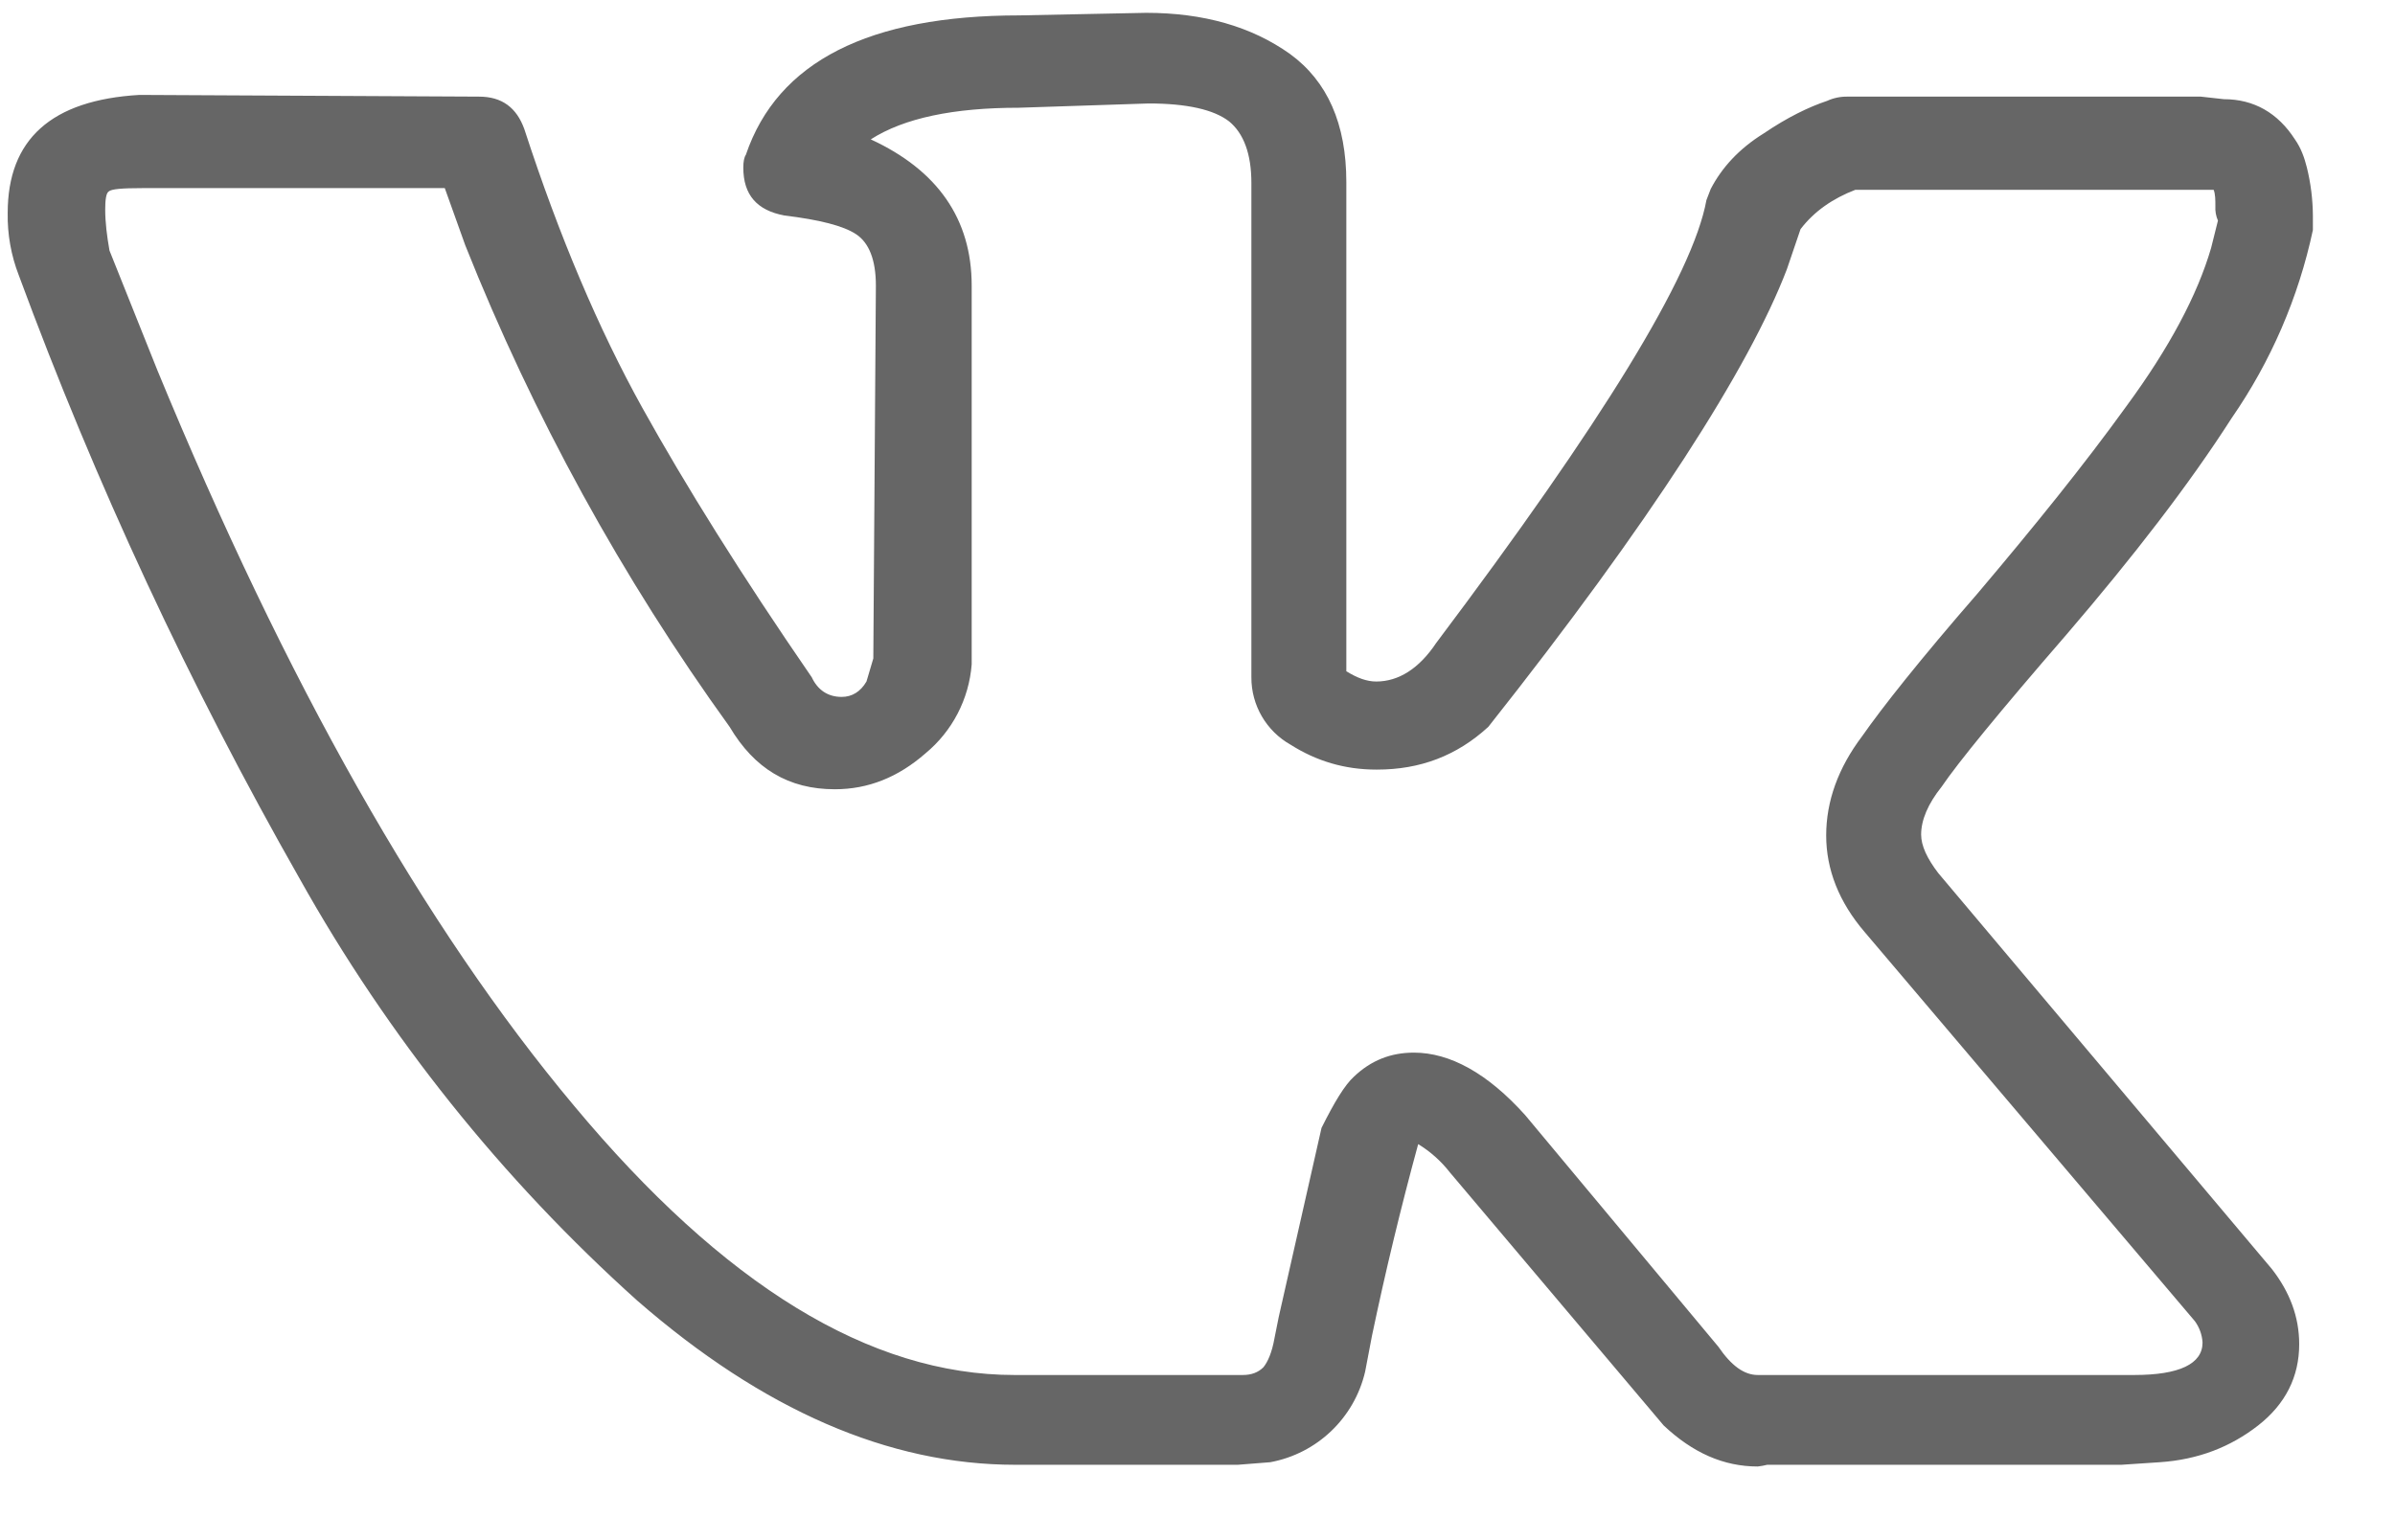
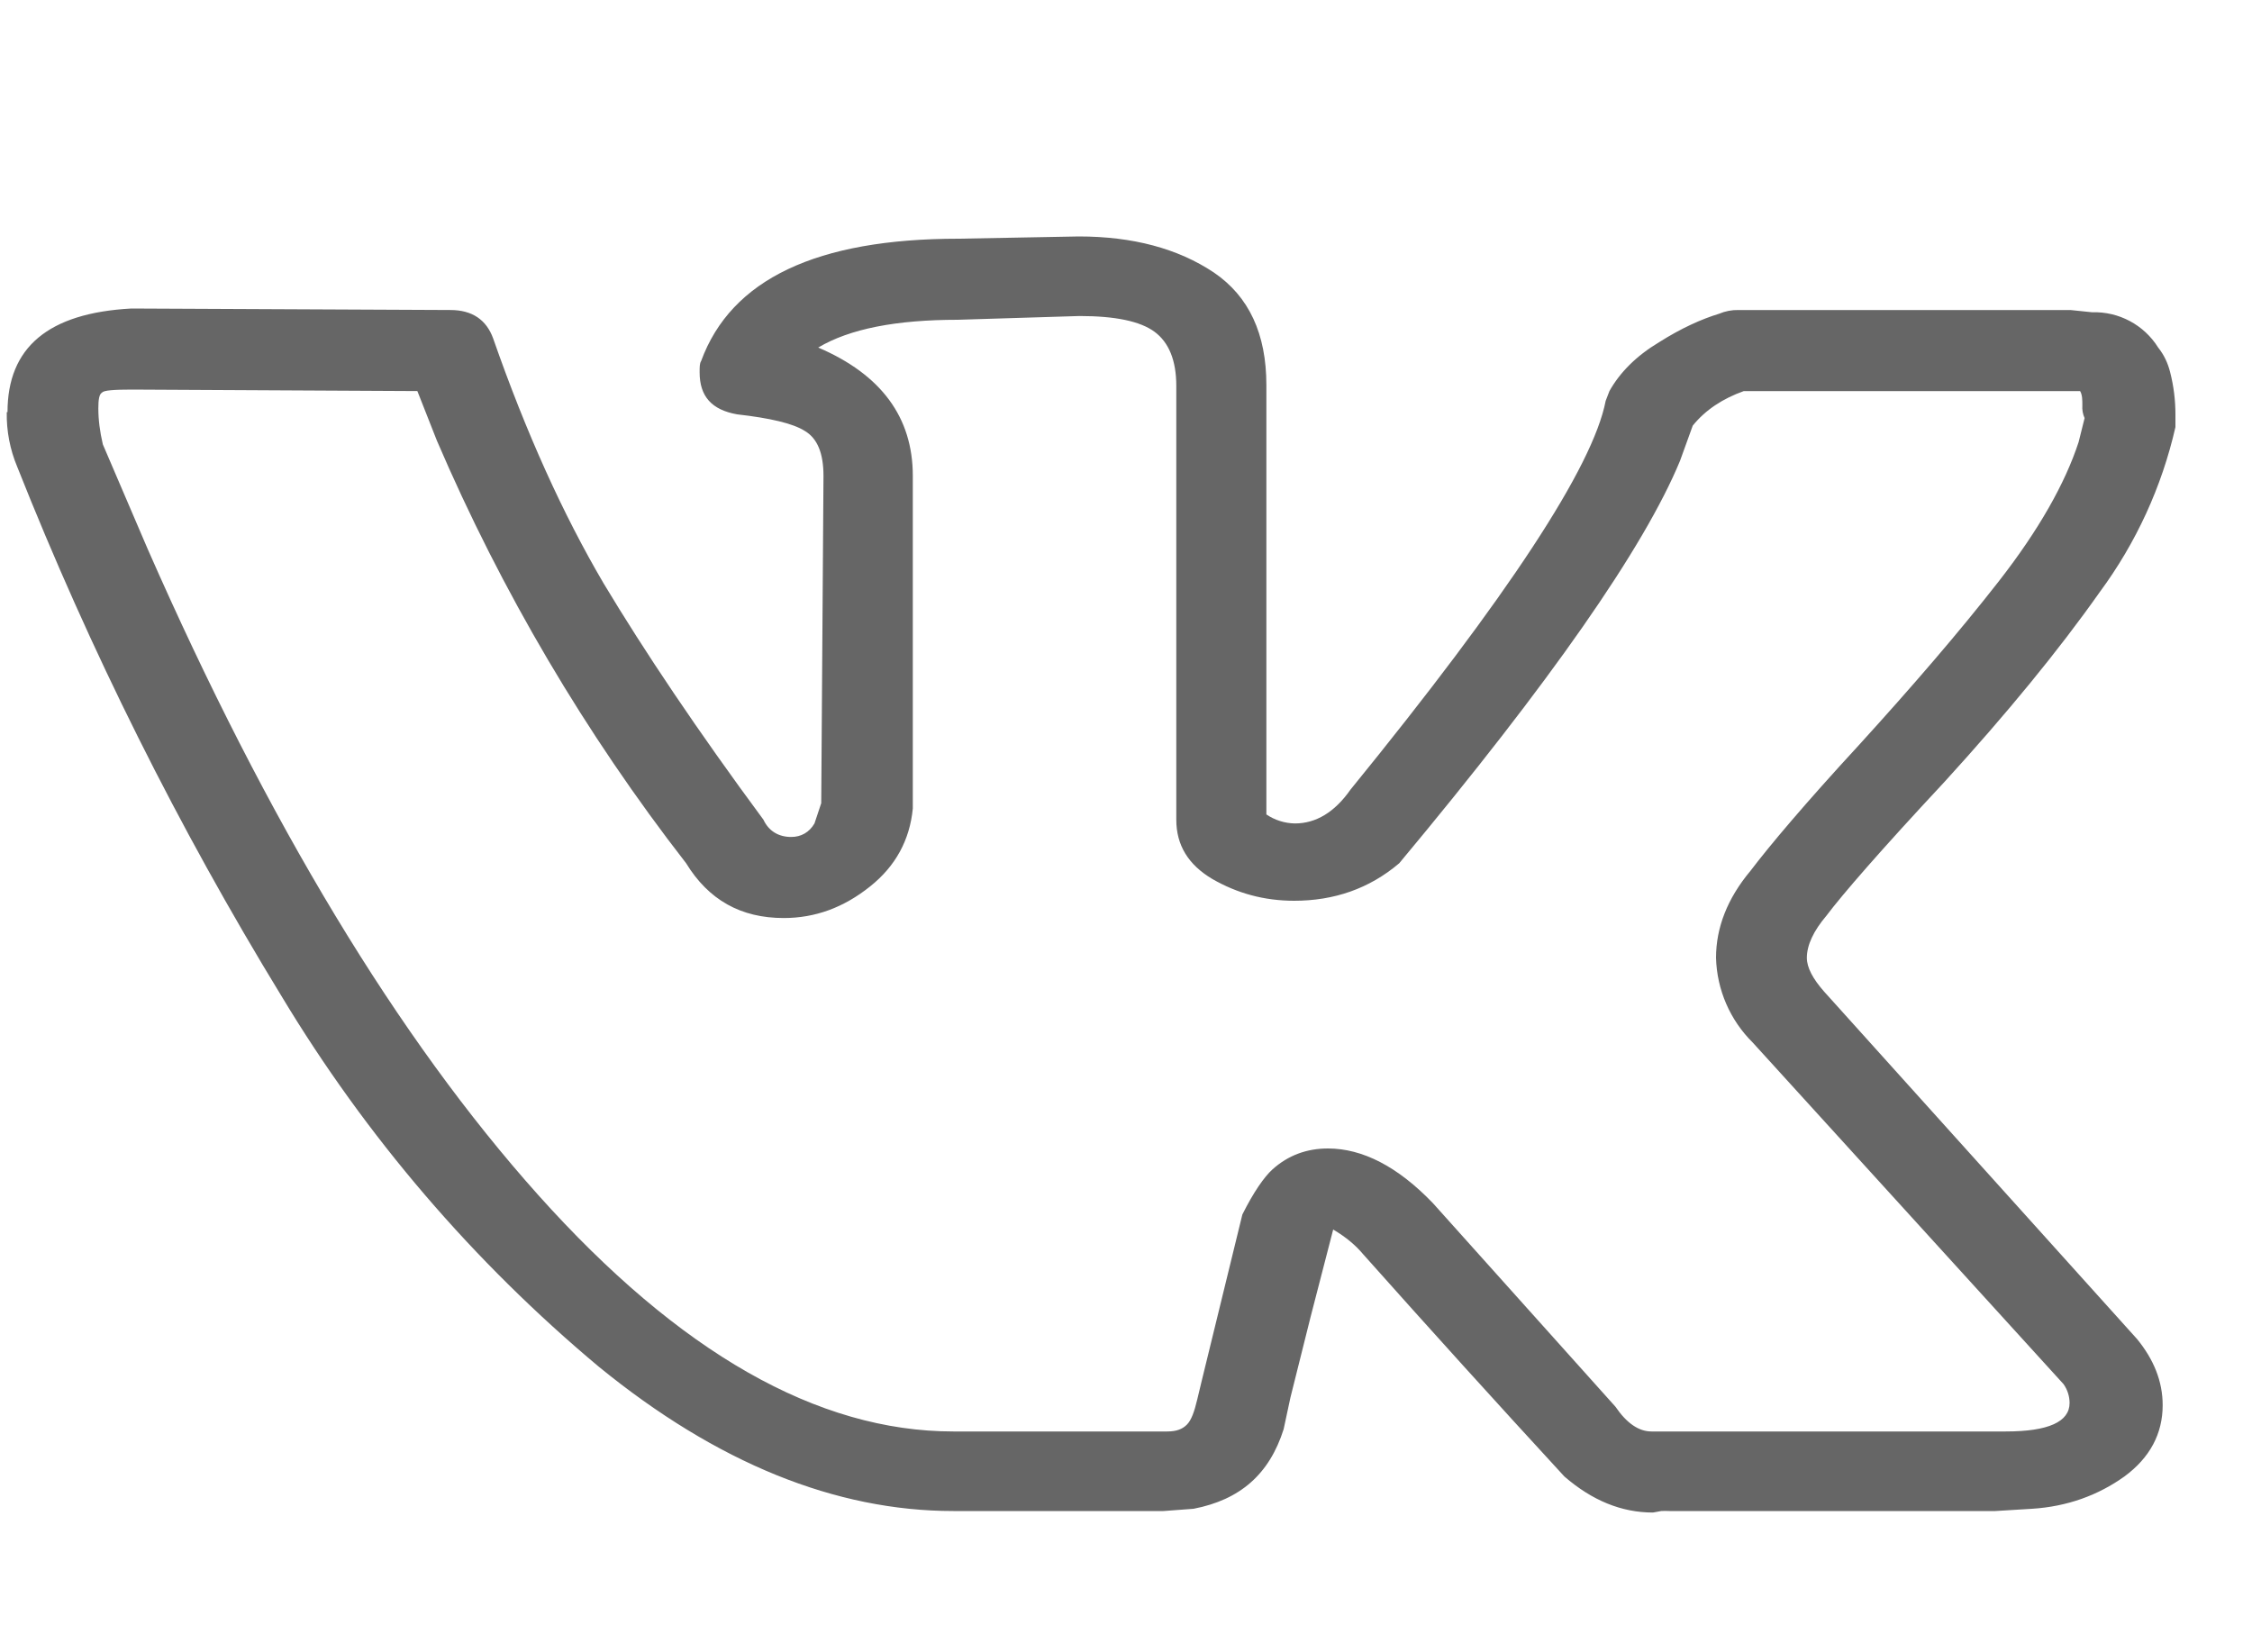
- <svg xmlns="http://www.w3.org/2000/svg" width="28" height="18" fill="none">
-   <path d="M.09 2.49c0-.86.51-1.32 1.54-1.38l3.97.02c.27 0 .44.13.53.38.41 1.26.87 2.34 1.38 3.26.5.9 1.16 1.96 1.98 3.15.07.15.19.23.35.23.12 0 .22-.06.29-.18l.08-.27.03-4.36c0-.3-.08-.5-.23-.6-.15-.1-.43-.17-.84-.22-.32-.06-.48-.24-.48-.56 0-.07.01-.12.03-.15C9.09.72 10.16.18 11.92.18L13.4.15c.67 0 1.23.16 1.68.48.44.32.66.82.66 1.5v5.72c.13.08.24.12.35.12.26 0 .5-.15.7-.45 1.94-2.58 3-4.3 3.16-5.18l.05-.13c.13-.25.33-.47.62-.65.28-.19.53-.31.74-.38a.55.55 0 01.24-.05h4.13l.27.03c.35 0 .63.16.83.47.07.1.11.21.14.33a2.42 2.42 0 01.07.56v.17a6.1 6.1 0 01-.95 2.2c-.5.78-1.15 1.62-1.93 2.53-.78.9-1.27 1.5-1.46 1.78-.16.2-.24.39-.24.56 0 .13.07.28.2.45l3.9 4.63c.21.27.32.56.32.88 0 .38-.16.7-.48.95-.32.25-.7.4-1.15.43l-.45.03H20.66a.86.86 0 01-.11.02c-.4 0-.76-.16-1.1-.48l-2.5-2.96a1.38 1.38 0 00-.37-.33 38.47 38.47 0 00-.54 2.24l-.08.42a1.4 1.4 0 01-1.11 1.06l-.38.03h-2.6c-1.48 0-2.95-.64-4.42-1.92a19.3 19.3 0 01-3.95-4.94A47.52 47.52 0 01.22 3.22a1.92 1.92 0 01-.13-.73zm16 6.51c-.37 0-.7-.1-1-.29a.9.9 0 01-.46-.79V2.14c0-.34-.09-.58-.26-.72-.18-.14-.5-.21-.94-.21l-1.52.05c-.76 0-1.34.12-1.73.37.78.36 1.18.93 1.18 1.71v4.43a1.5 1.5 0 01-.54 1.04c-.32.28-.67.42-1.06.42-.54 0-.94-.24-1.23-.73a26.16 26.16 0 01-3.09-5.63L5.2 2.2 1.66 2.2c-.23 0-.36.01-.39.04-.03.02-.04.1-.04.21 0 .15.02.31.05.48l.56 1.4c1.5 3.64 3.12 6.51 4.87 8.6 1.75 2.1 3.46 3.15 5.15 3.15h2.67c.1 0 .18-.03.24-.09.05-.06.1-.17.13-.34l.05-.25.5-2.21c.15-.3.27-.5.38-.6.2-.19.43-.28.7-.28.42 0 .86.24 1.3.73l2.26 2.71c.15.22.3.33.46.33h4.4c.53 0 .8-.13.8-.38a.47.47 0 00-.09-.25L21.8 10.9c-.3-.35-.45-.73-.45-1.13 0-.4.14-.79.42-1.16.23-.33.68-.9 1.35-1.67.66-.78 1.25-1.51 1.74-2.19.5-.68.83-1.3.99-1.85l.08-.32a.37.37 0 01-.03-.17c0-.07 0-.14-.02-.19h-4.19c-.26.1-.48.25-.64.46l-.16.47C20.45 4.3 19.3 6.1 17.4 8.5c-.37.34-.8.5-1.3.5z" fill="#666" />
+ <svg xmlns="http://www.w3.org/2000/svg" width="30" height="22" fill="none">
+   <path d="M.1 5.49c0-.86.54-1.32 1.65-1.38L6 4.13c.29 0 .48.13.57.38.44 1.26.93 2.34 1.47 3.26.54.9 1.25 1.96 2.13 3.15.07.15.2.23.37.23.13 0 .24-.06.31-.18l.09-.27.03-4.36c0-.3-.08-.5-.25-.6-.16-.1-.46-.17-.9-.22-.34-.06-.5-.24-.5-.56 0-.07 0-.12.02-.15.4-1.09 1.54-1.63 3.43-1.63l1.6-.03c.72 0 1.32.16 1.8.48.47.32.7.82.7 1.5v5.72a.7.7 0 00.38.12c.28 0 .53-.15.74-.45 2.1-2.58 3.23-4.3 3.4-5.18l.05-.13c.14-.25.36-.47.66-.65.3-.19.57-.31.8-.38a.63.63 0 01.26-.05h4.42l.29.03a1 1 0 01.88.47c.08.1.13.21.16.33a2.26 2.26 0 01.07.56v.17a5.9 5.9 0 01-1.01 2.2c-.55.78-1.24 1.62-2.07 2.53-.84.9-1.36 1.5-1.57 1.78-.17.2-.26.39-.26.56 0 .13.08.28.23.45l4.17 4.63c.22.27.34.56.34.88 0 .38-.17.7-.51.95-.35.25-.76.4-1.23.43l-.49.03h-4.34a1 1 0 00-.11 0l-.11.02c-.42 0-.81-.16-1.18-.48a245.7 245.7 0 01-2.68-2.96c-.1-.12-.23-.23-.4-.33l-.3 1.16-.27 1.08-.09.42c-.19.6-.58.94-1.2 1.06l-.4.03h-2.8c-1.57 0-3.15-.64-4.72-1.92a19.62 19.62 0 01-4.23-4.94A46.13 46.13 0 01.23 6.22a1.8 1.8 0 01-.14-.73zM17.24 12c-.4 0-.76-.1-1.09-.29-.32-.19-.48-.45-.48-.79V5.14c0-.34-.1-.58-.29-.72-.19-.14-.52-.21-1-.21l-1.62.05c-.82 0-1.44.12-1.86.37.84.36 1.26.93 1.26 1.71v4.43c-.04.42-.23.77-.57 1.04-.35.28-.73.42-1.15.42-.57 0-1-.24-1.3-.73a25.68 25.68 0 01-3.32-5.63l-.26-.66-3.8-.02c-.24 0-.38.01-.4.04-.04.02-.05.1-.05.21 0 .15.02.31.06.48l.6 1.4c1.6 3.64 3.33 6.51 5.2 8.6 1.88 2.1 3.72 3.15 5.53 3.15h2.85c.12 0 .2-.03.26-.09s.1-.17.14-.34l.06-.25.54-2.21c.15-.3.29-.5.4-.6.21-.19.46-.28.74-.28.46 0 .93.24 1.4.73l2.43 2.71c.15.22.31.33.48.33h4.72c.57 0 .85-.13.85-.38a.44.44 0 00-.08-.25l-4.14-4.55a1.65 1.65 0 01-.49-1.13c0-.4.15-.79.46-1.16.25-.33.73-.9 1.44-1.67.71-.78 1.34-1.51 1.87-2.19.53-.68.88-1.3 1.06-1.85l.08-.32a.35.35 0 01-.03-.17c0-.07 0-.14-.03-.19h-4.48c-.28.1-.51.25-.68.46l-.17.47c-.48 1.16-1.73 2.95-3.74 5.36-.4.34-.87.5-1.4.5z" fill="#666" />
</svg>
